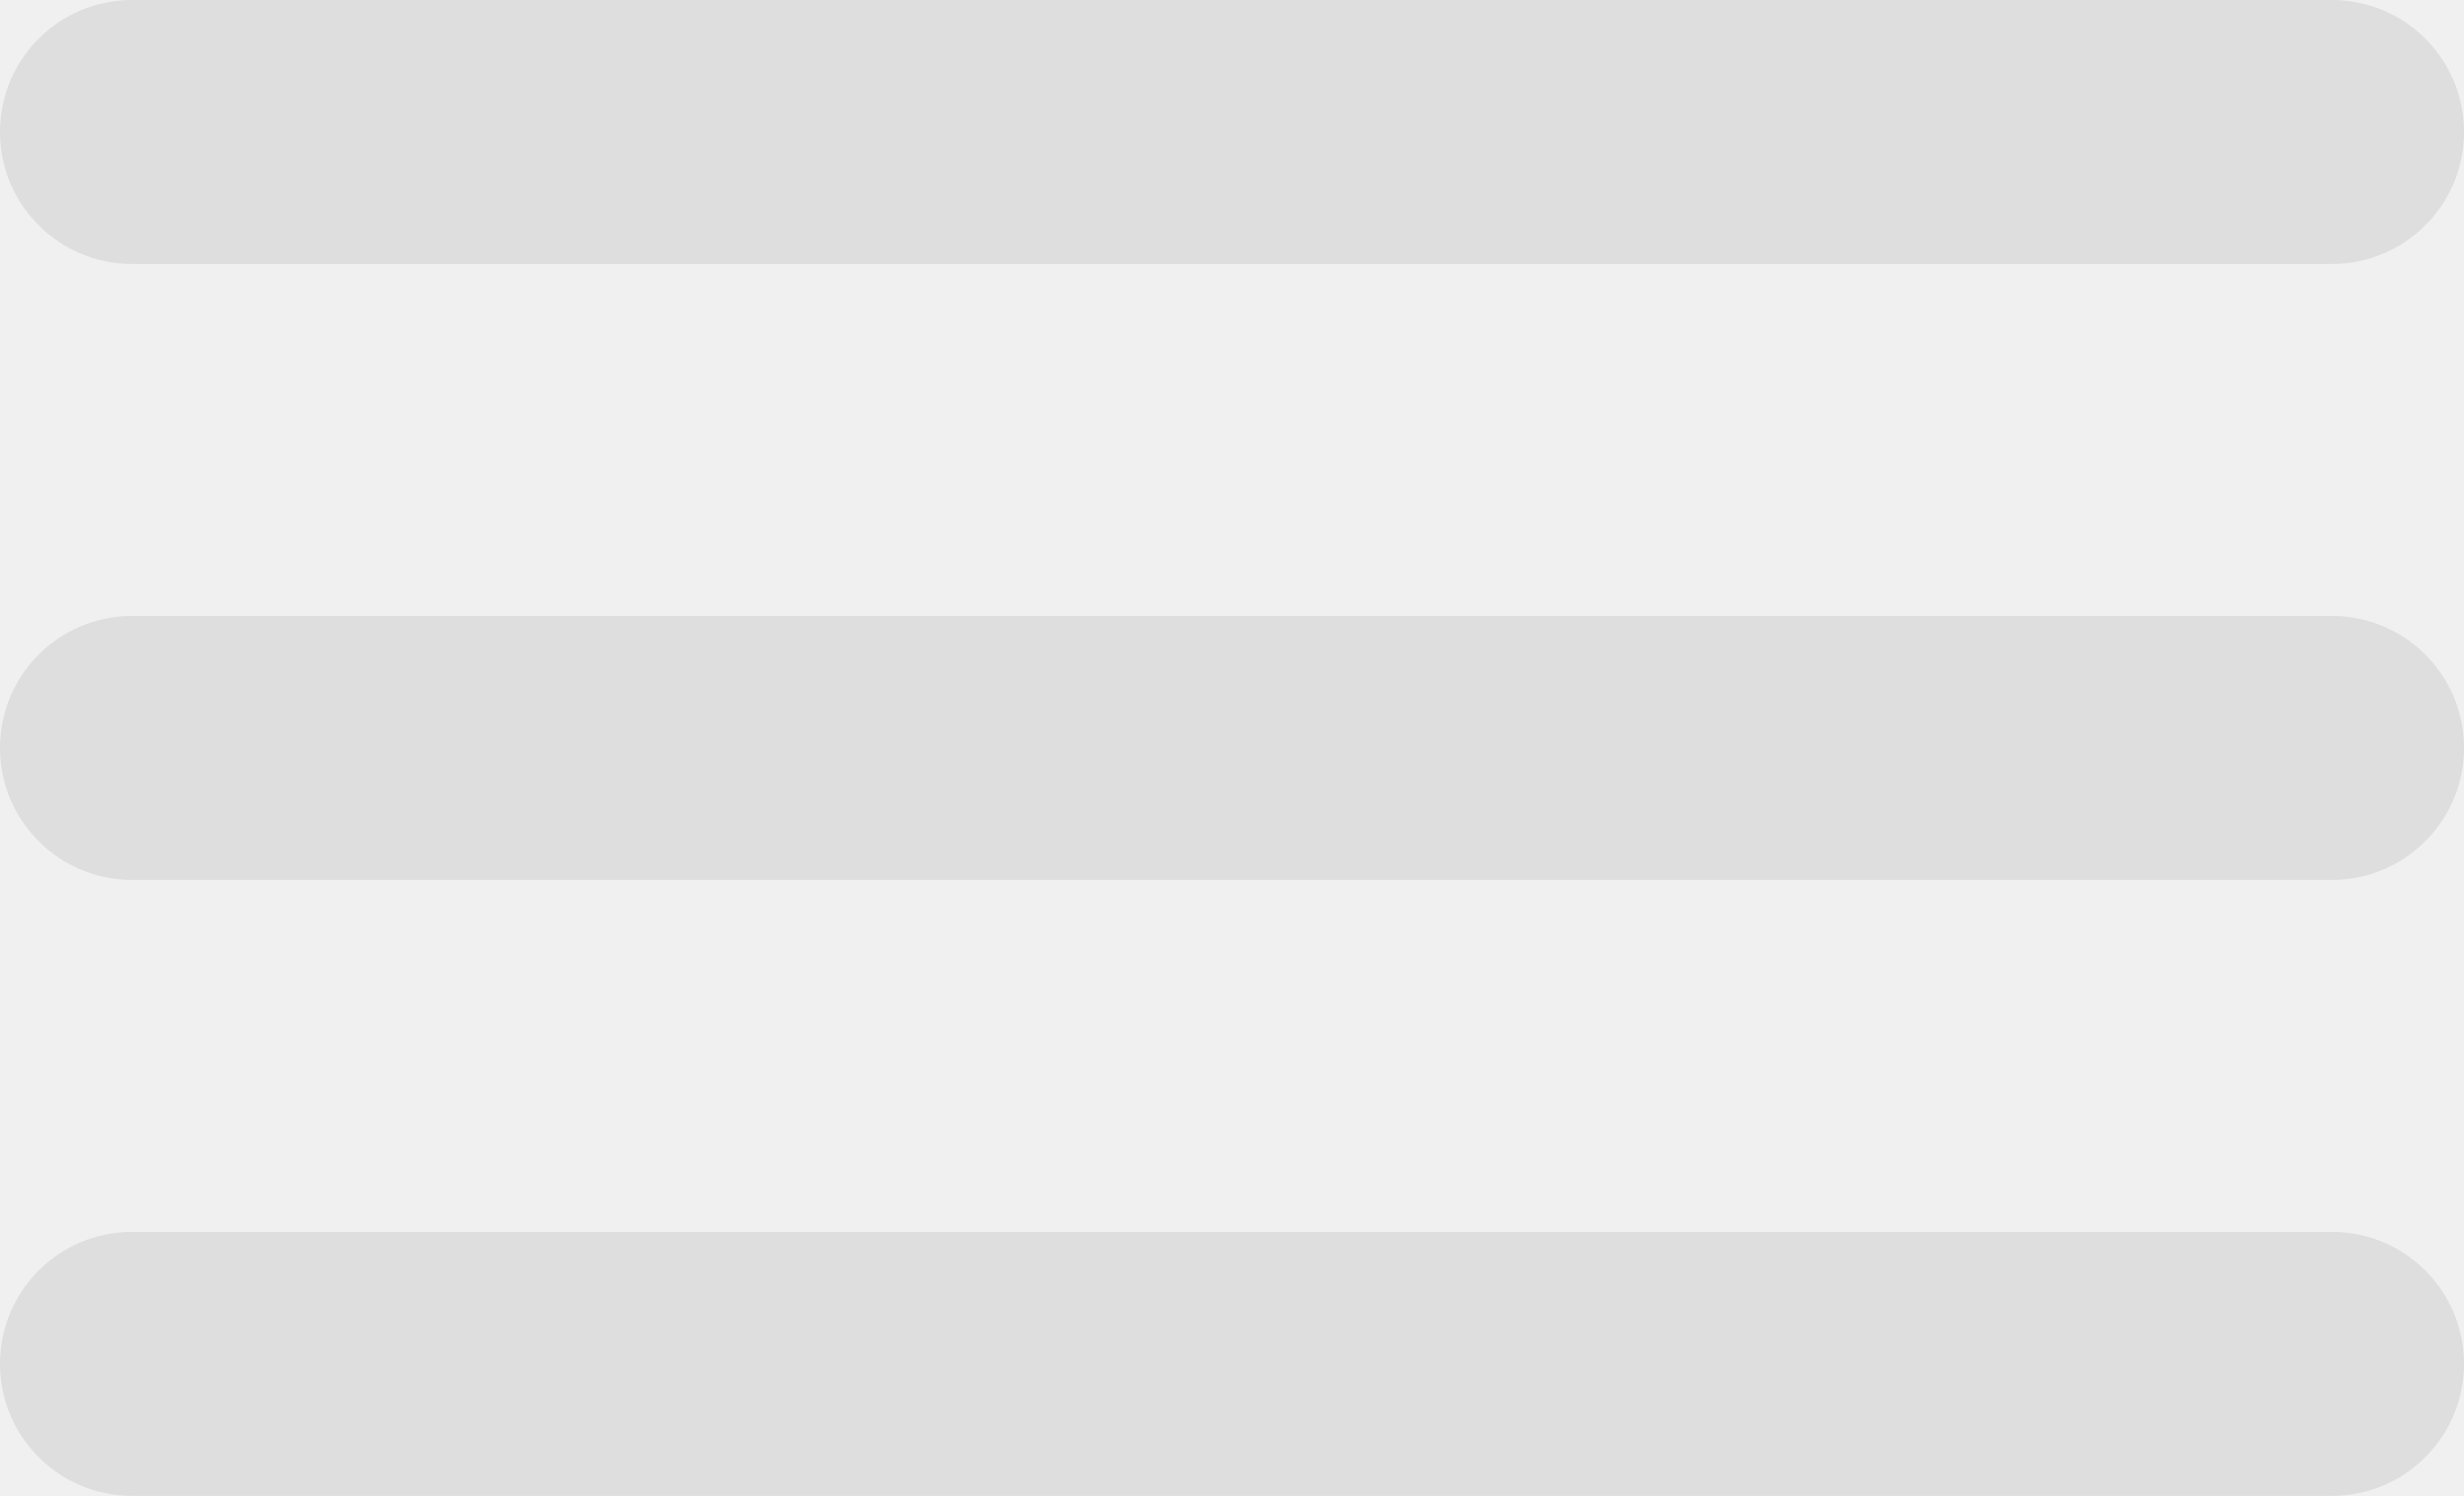
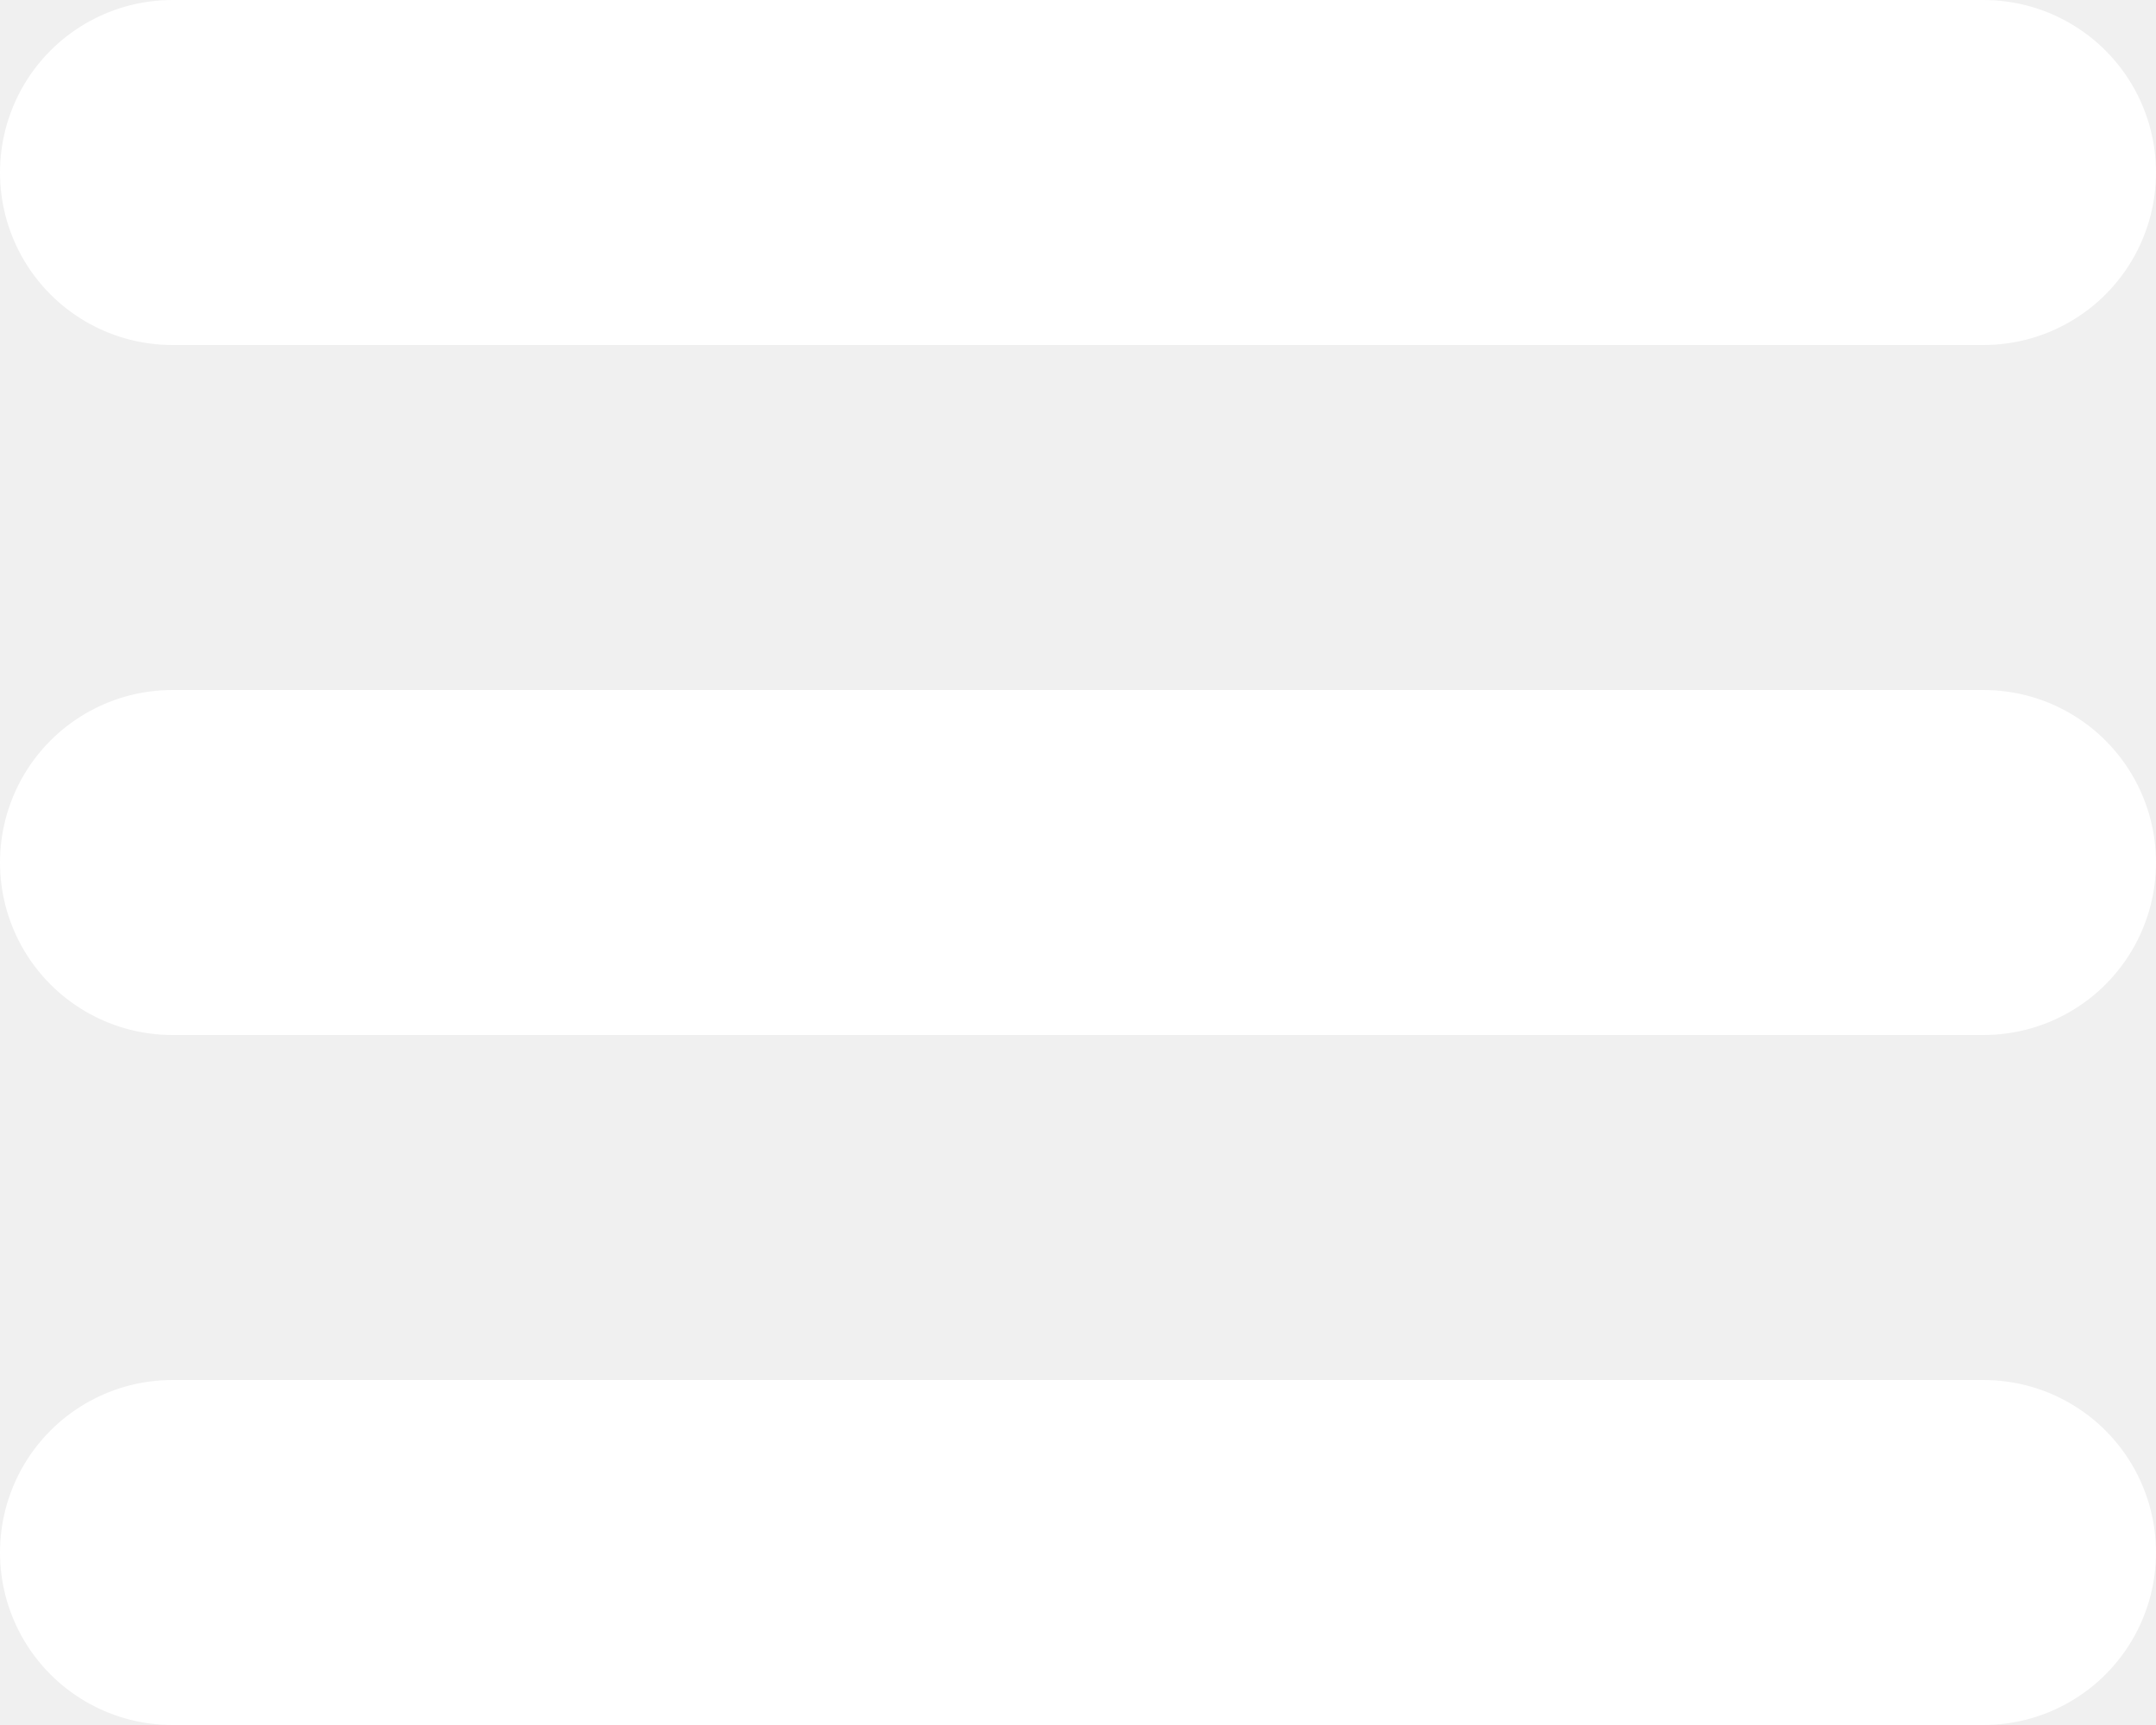
- <svg xmlns="http://www.w3.org/2000/svg" width="28" height="17" viewBox="0 0 28 17" fill="none">
-   <rect width="28" height="3" rx="1.5" fill="#DEDEDE" />
-   <rect y="7" width="28" height="3" rx="1.5" fill="#DEDEDE" />
-   <rect y="14" width="28" height="3" rx="1.5" fill="#DEDEDE" />
+ <svg xmlns="http://www.w3.org/2000/svg" width="25" height="20" viewBox="0 0 25 20" fill="none">
+   <path d="M2 2H23M2 10H23M2 18H23" stroke="white" stroke-width="4" stroke-linecap="round" stroke-linejoin="round" />
</svg>
